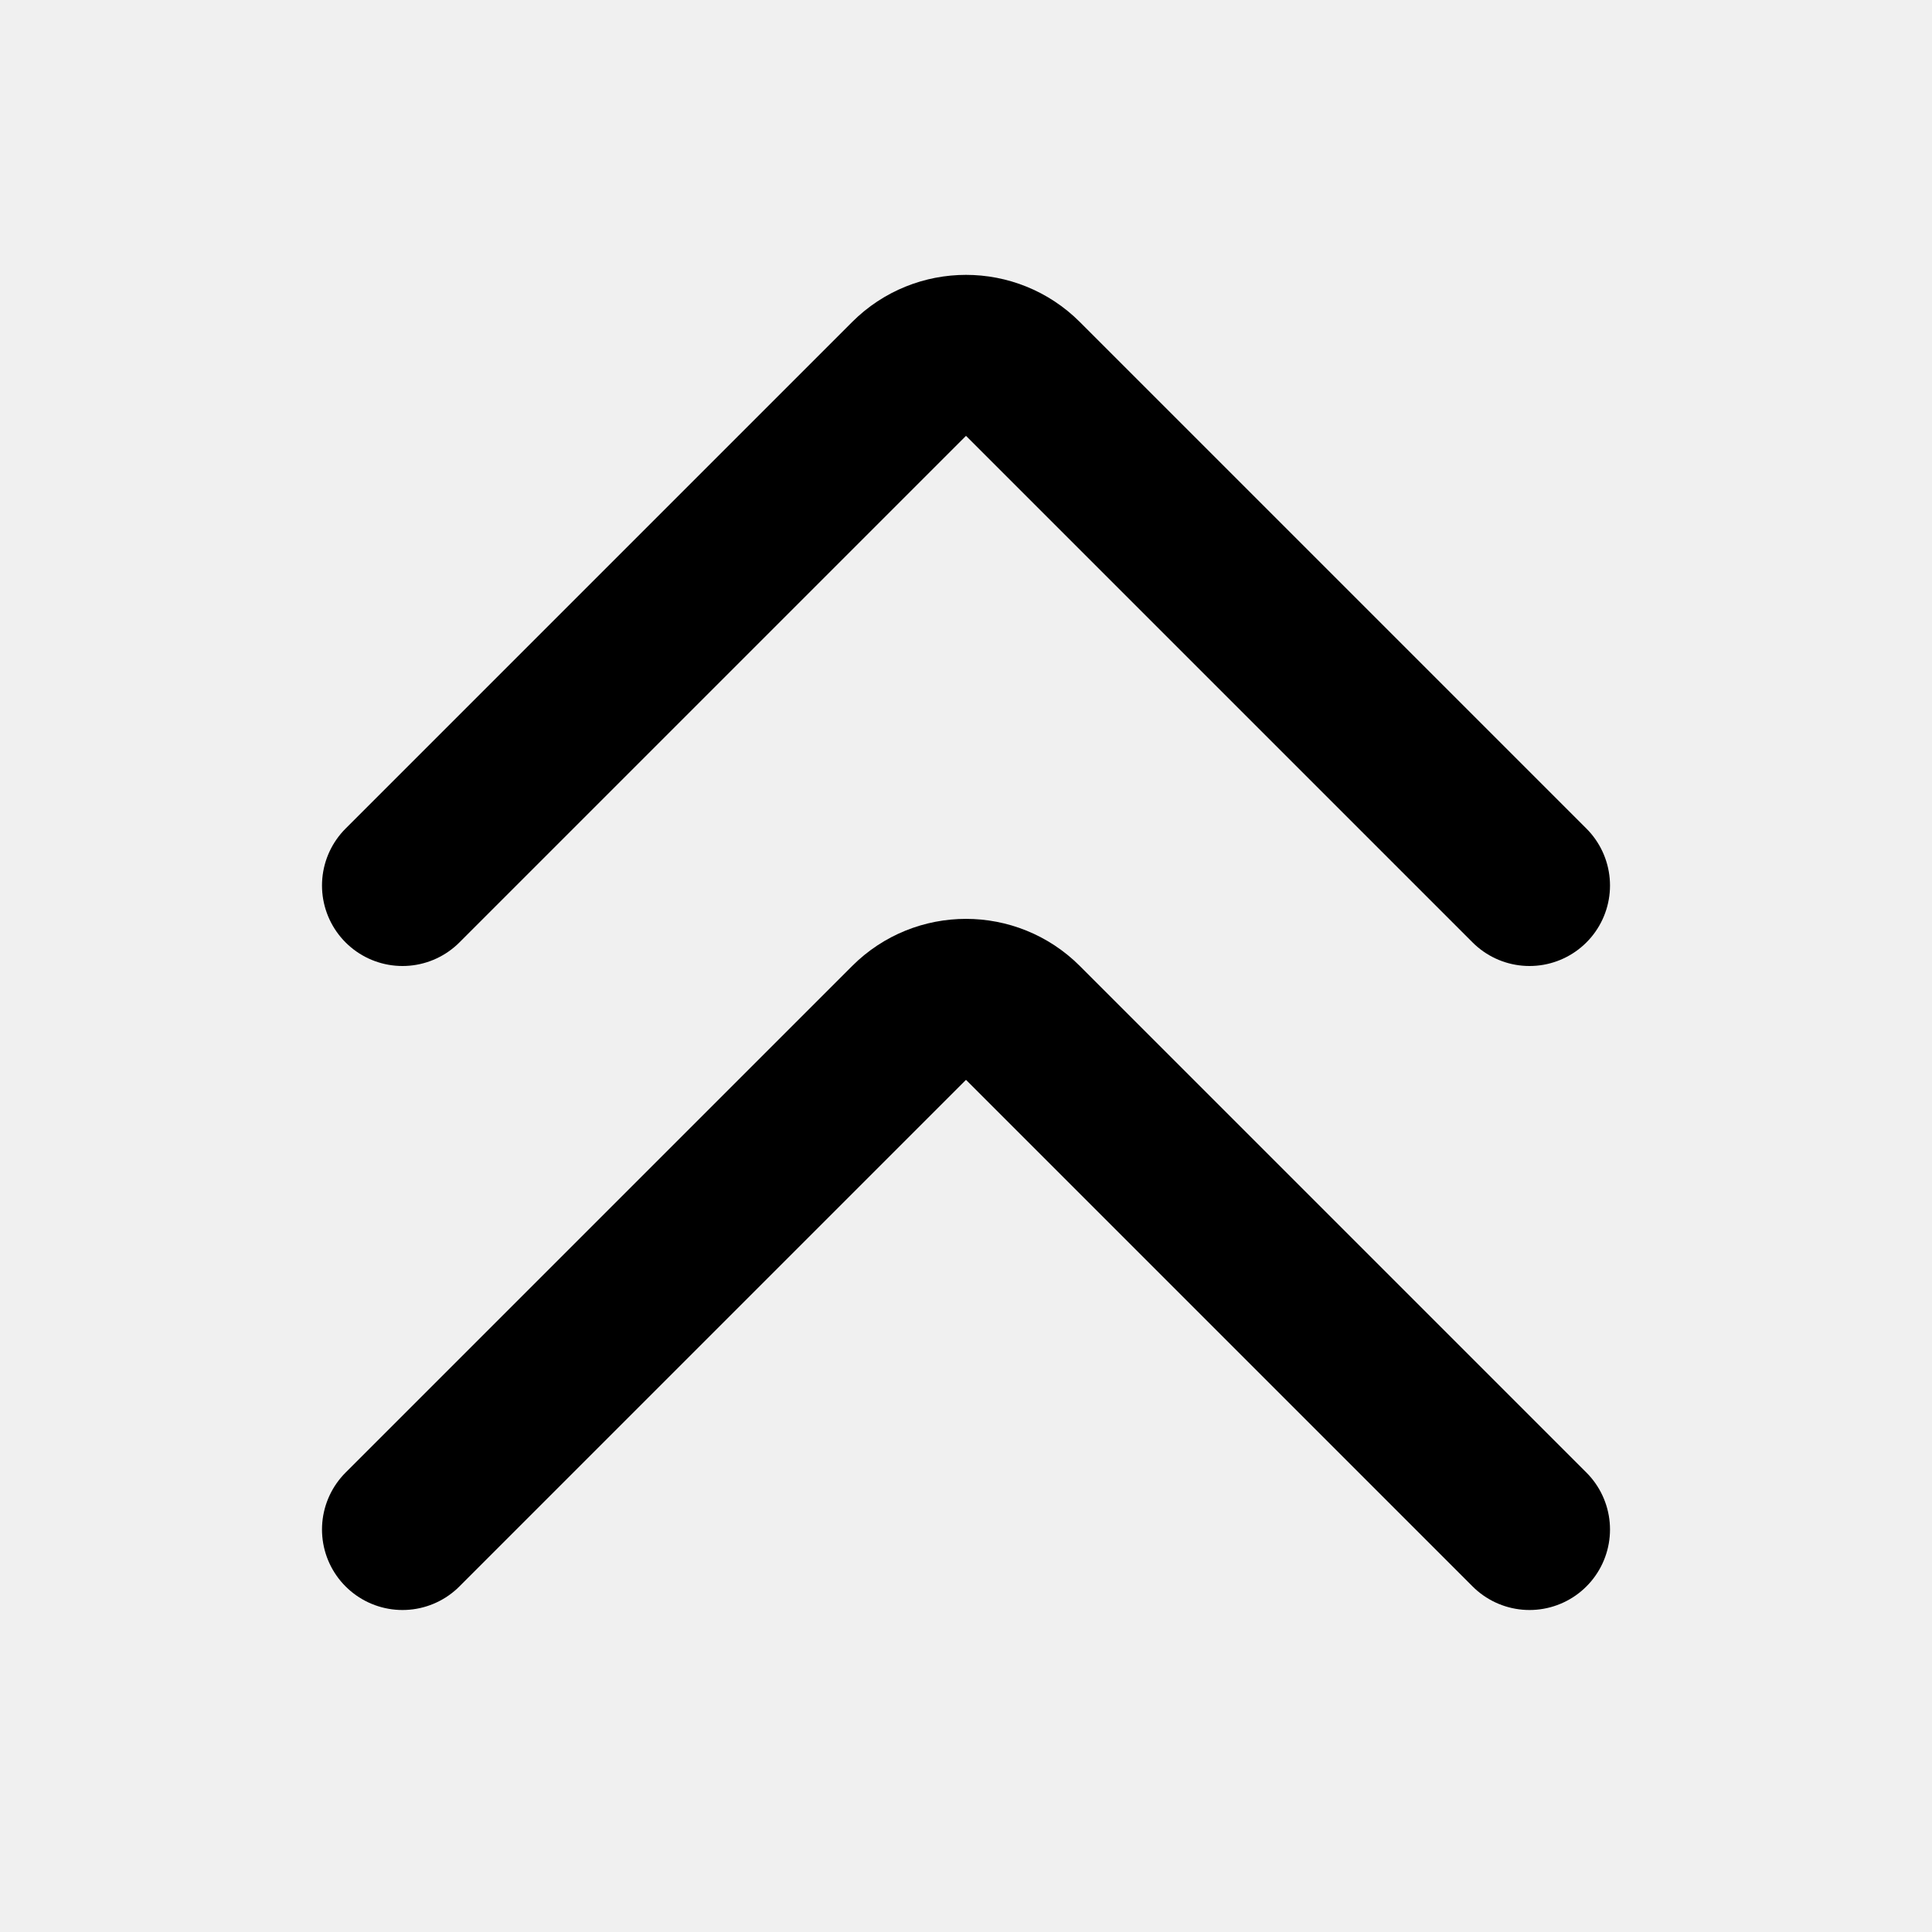
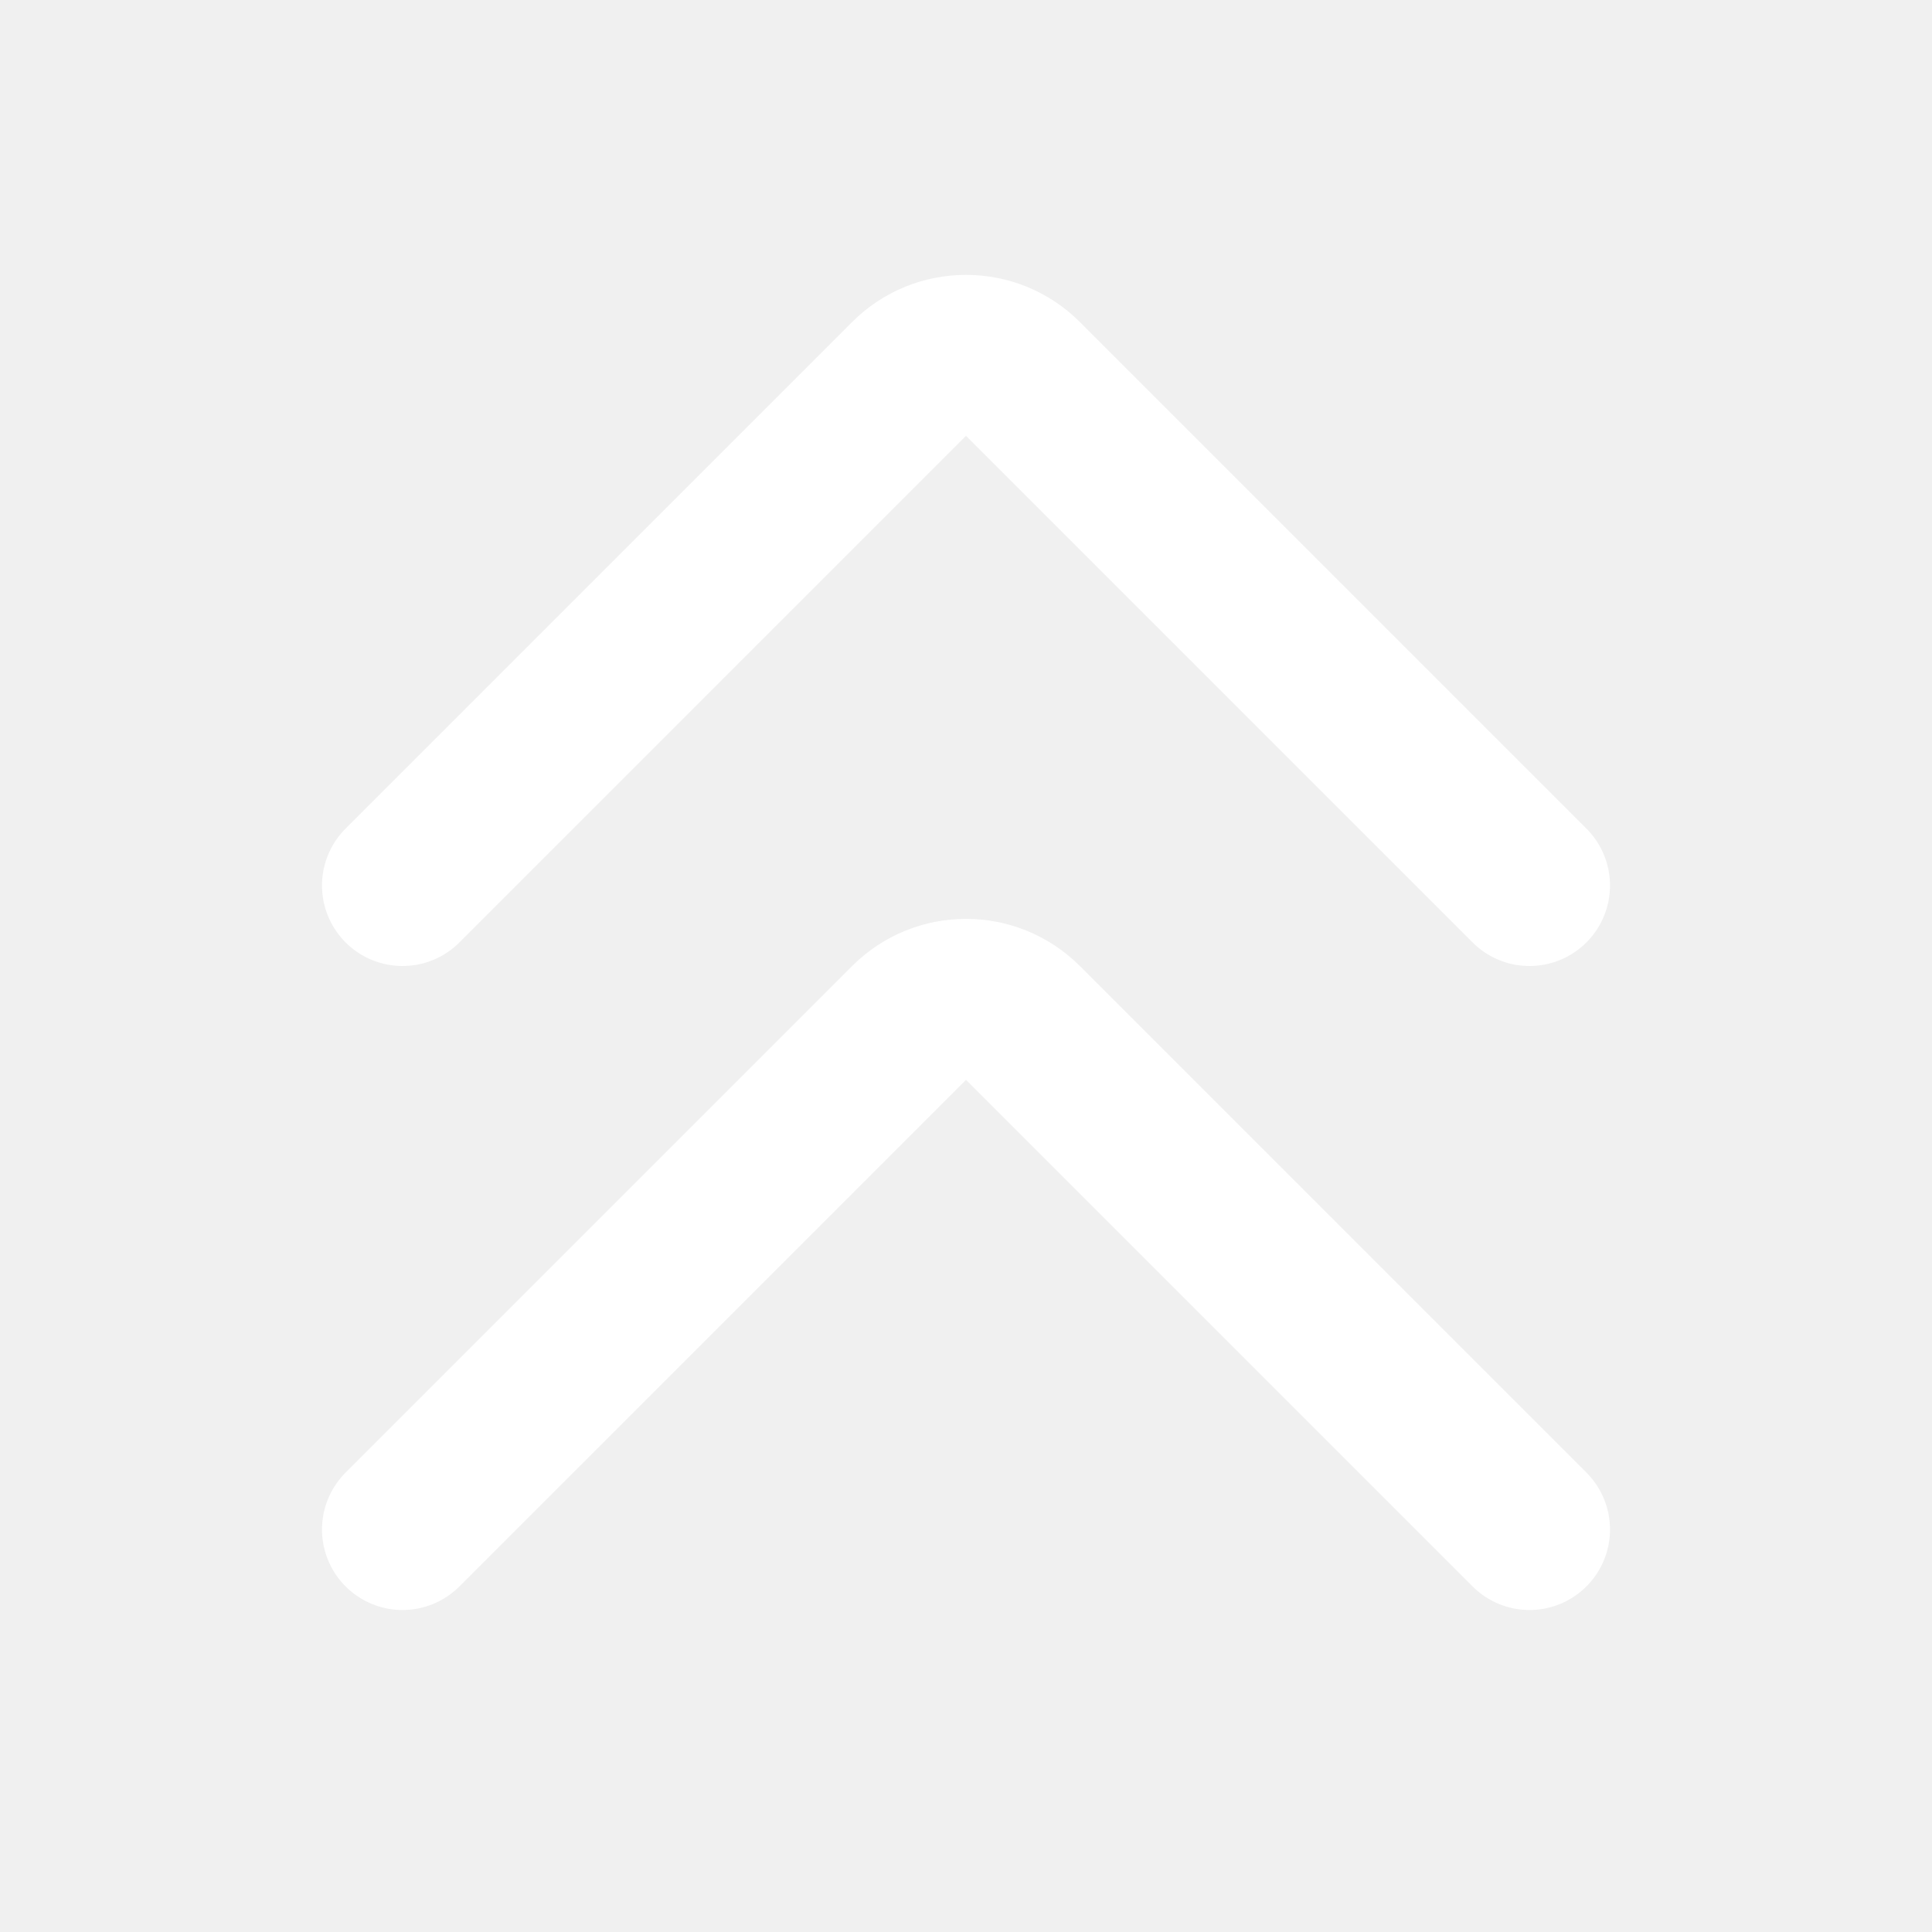
- <svg xmlns="http://www.w3.org/2000/svg" width="800px" height="800px" viewBox="0 0 24 24" fill="none">
-   <path d="M5 19L11.293 12.707C11.683 12.317 12.317 12.317 12.707 12.707L19 19" stroke="#000000" stroke-width="2" stroke-linecap="round" stroke-linejoin="round" />
-   <path d="M5 11L11.293 4.707C11.683 4.317 12.317 4.317 12.707 4.707L19 11" stroke="#000000" stroke-width="2" stroke-linecap="round" stroke-linejoin="round" />
+ <svg xmlns="http://www.w3.org/2000/svg" width="800px" height="800px" viewBox="0 0 24 24" fill="none" stroke="#000000">
+   <g id="SVGRepo_bgCarrier" stroke-width="0" />
+   <g id="SVGRepo_tracerCarrier" stroke-linecap="round" stroke-linejoin="round" />
+   <g id="SVGRepo_iconCarrier">
+     <path d="M5 19L11.293 12.707C11.683 12.317 12.317 12.317 12.707 12.707L19 19" stroke="#ffffff" stroke-width="2" stroke-linecap="round" stroke-linejoin="round" />
+     <path d="M5 11L11.293 4.707C11.683 4.317 12.317 4.317 12.707 4.707L19 11" stroke="#ffffff" stroke-width="2" stroke-linecap="round" stroke-linejoin="round" />
+   </g>
</svg>
